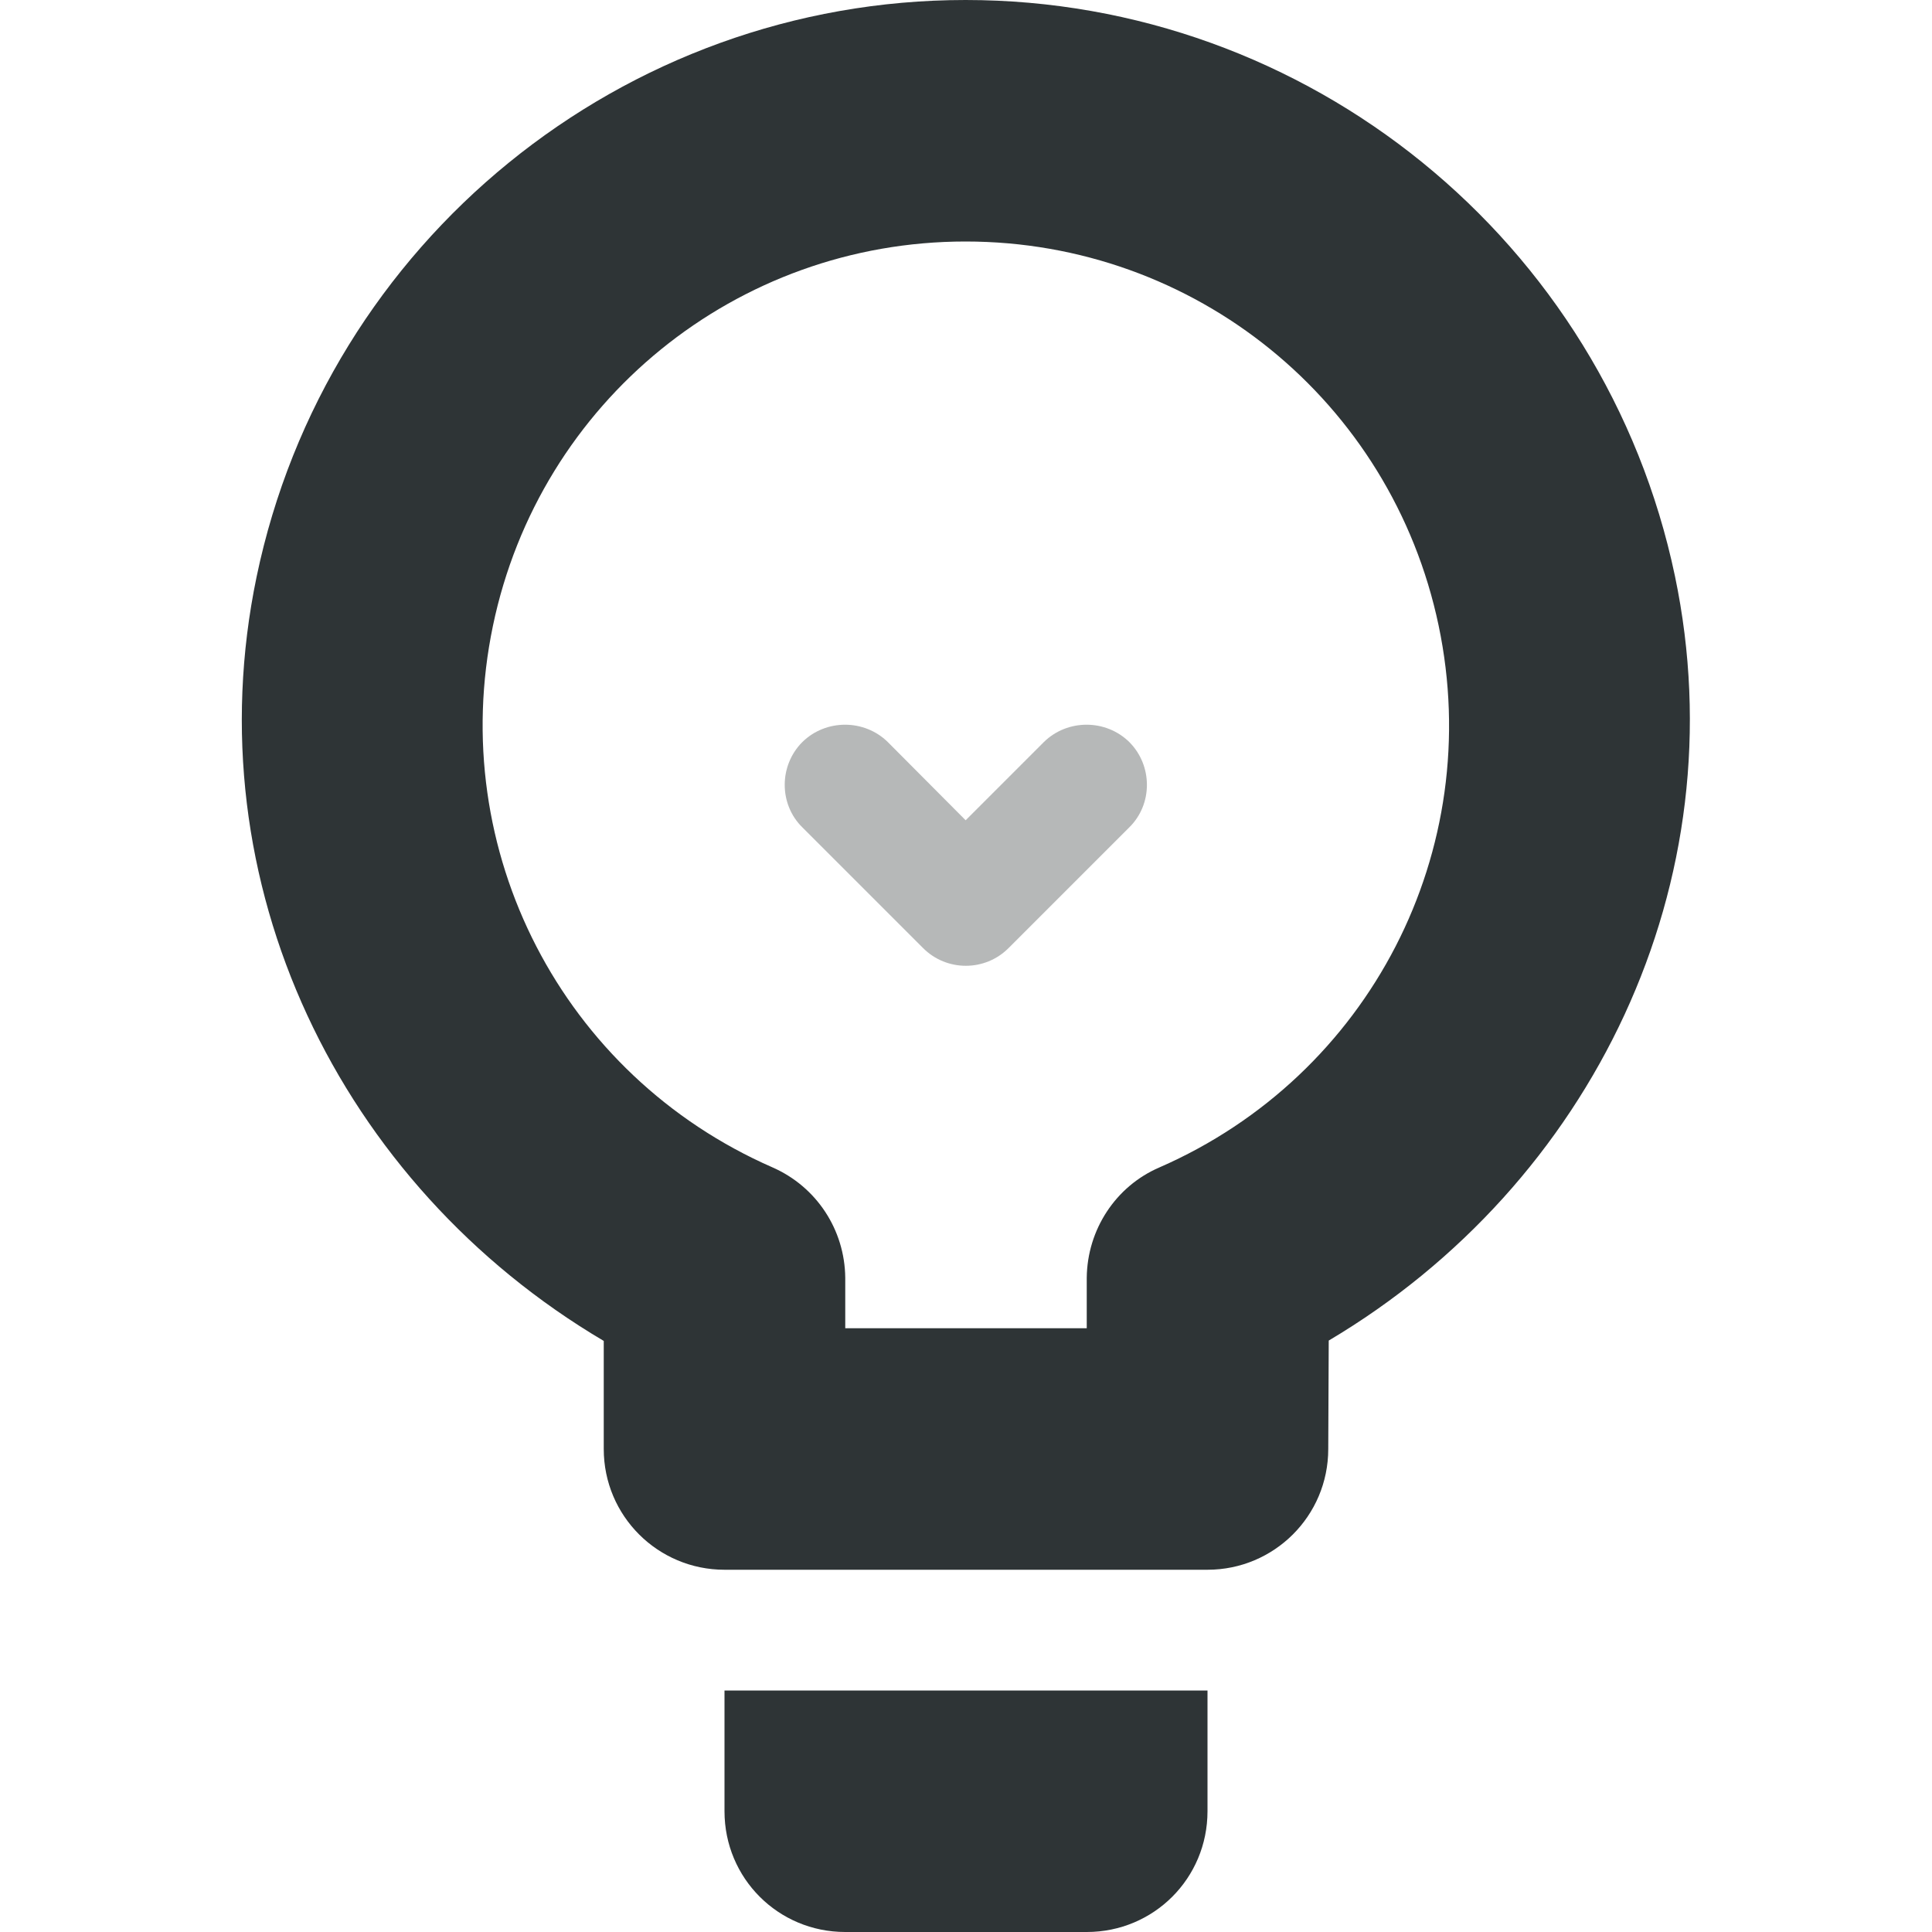
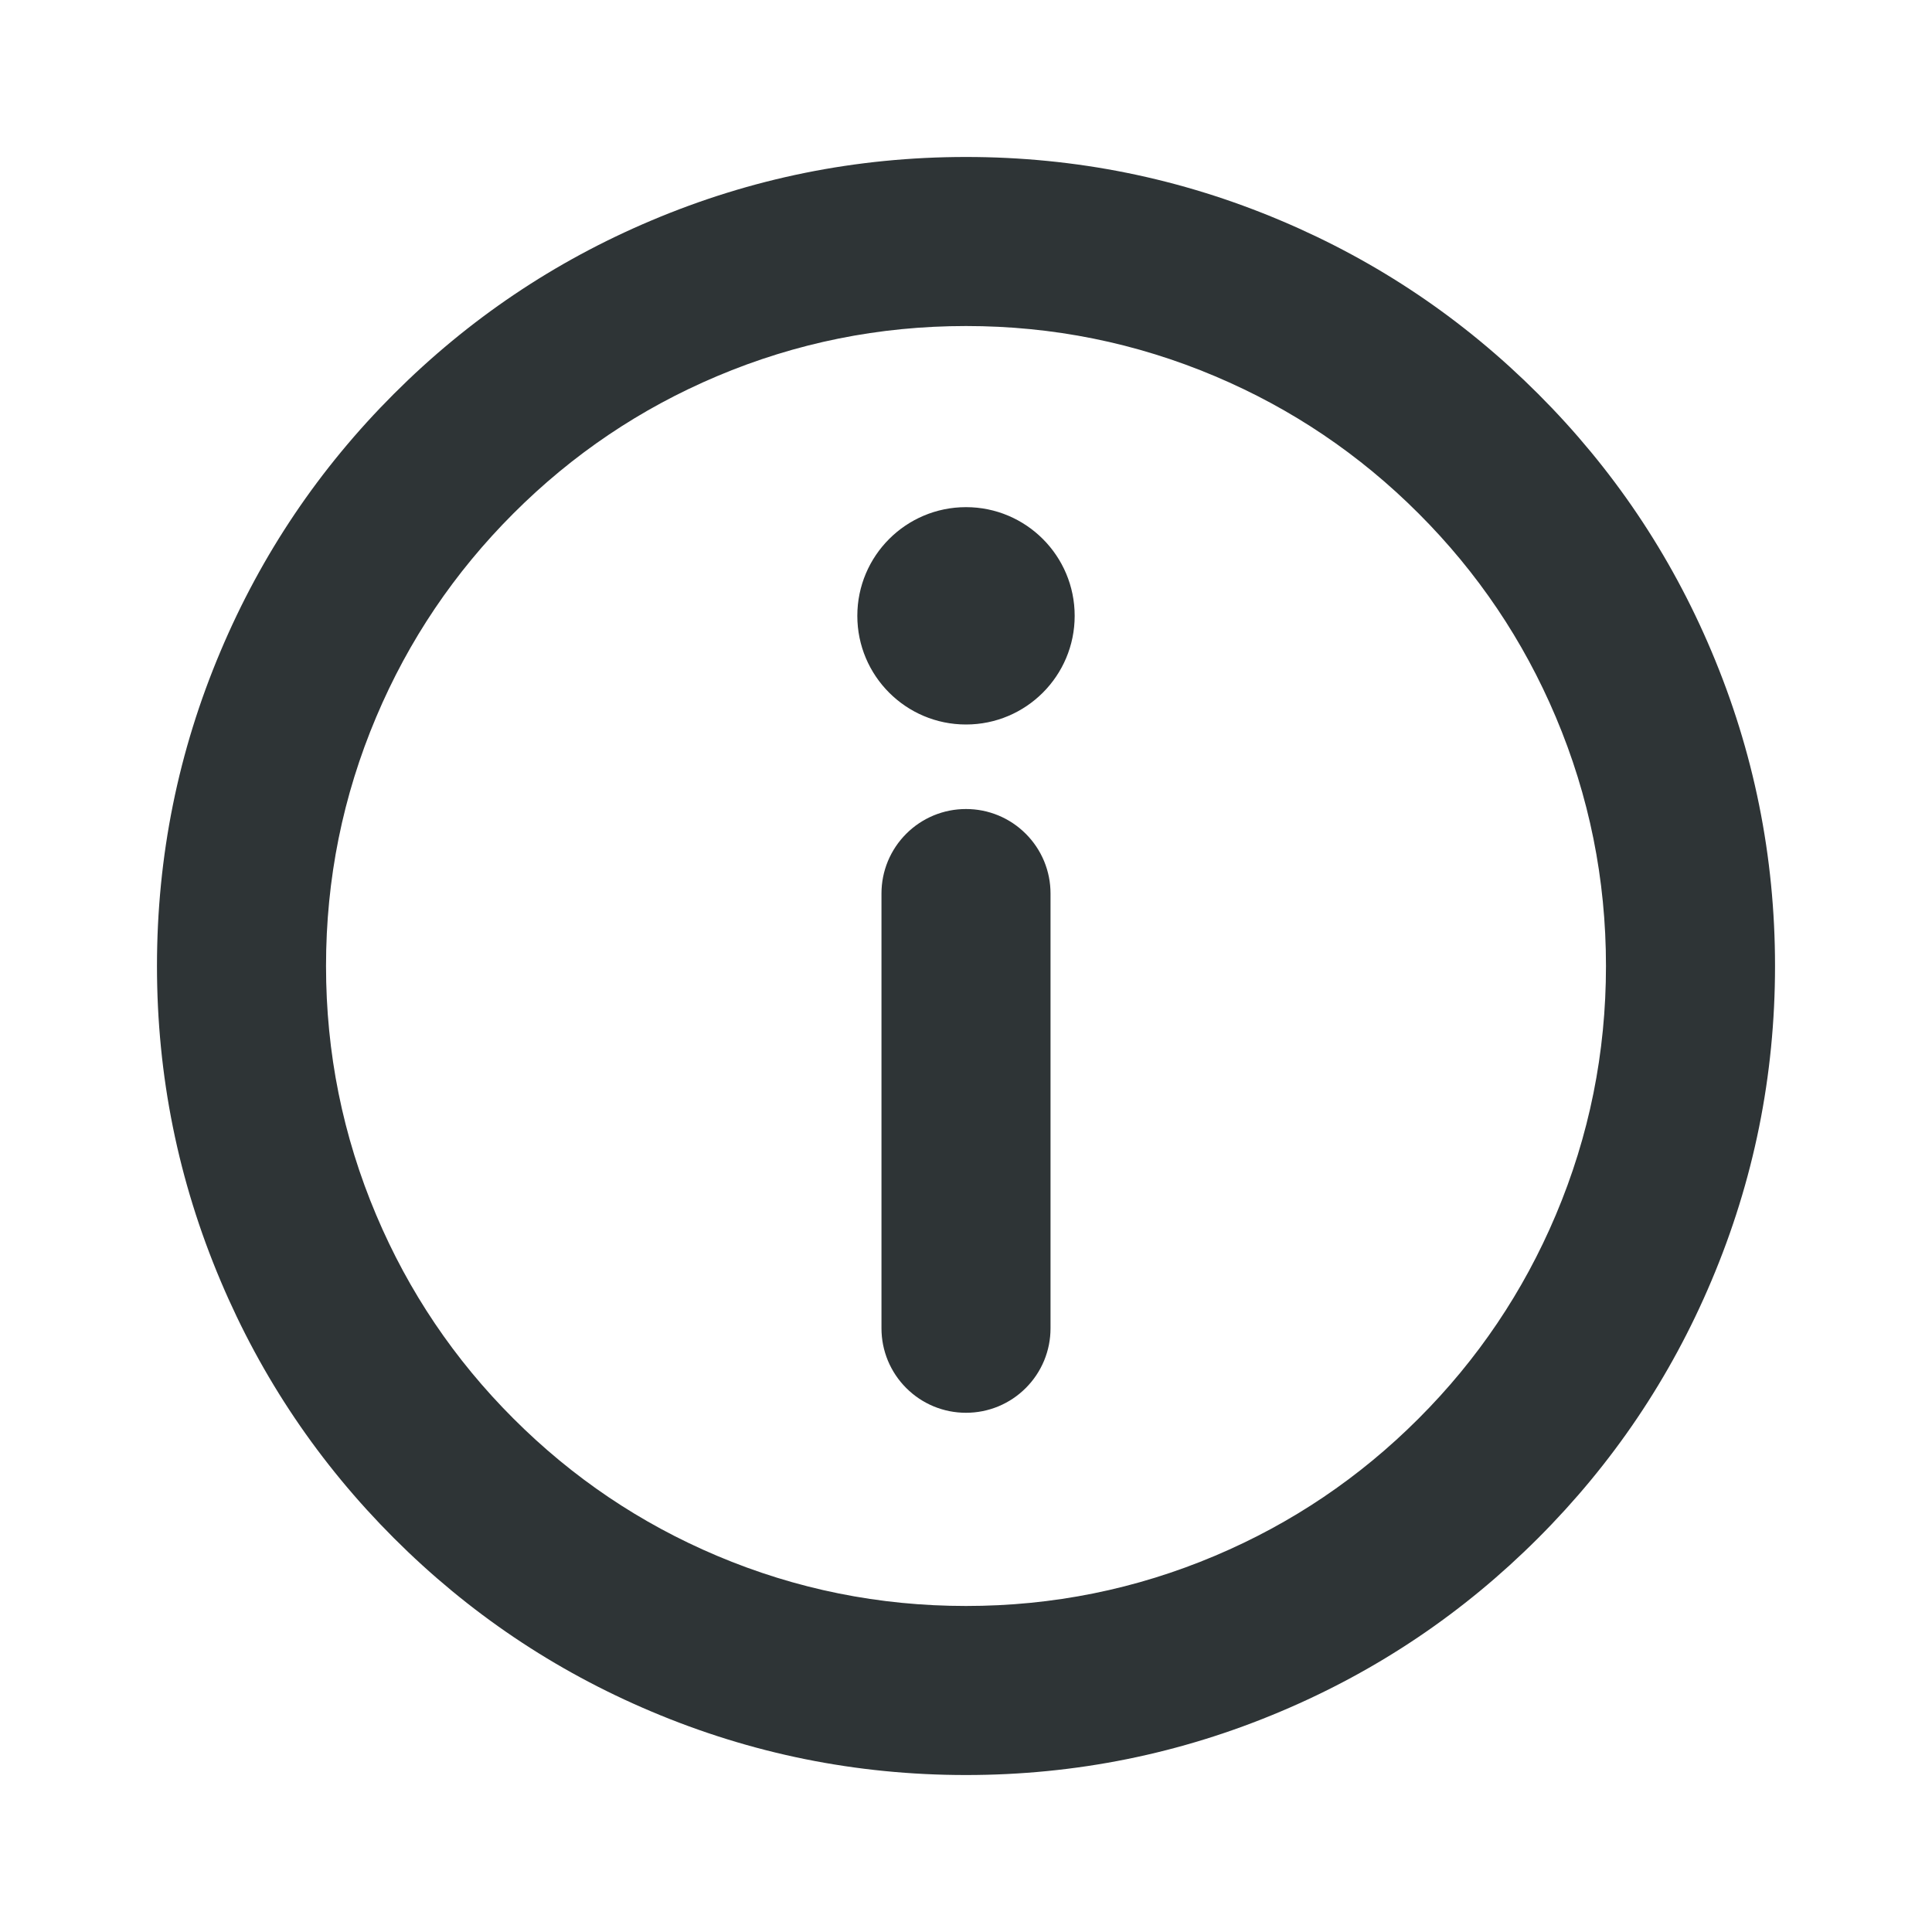
- <svg xmlns="http://www.w3.org/2000/svg" width="16px" height="16px" viewBox="0 0 16 16">
-   <g fill="#2e3436">
-     <path d="M7.996 0C5.16 0 2.703 2 2.125 4.777 1.598 7.312 2.812 9.812 5 11.105V12c0 .555.449 1 1 1h4c.551 0 1-.445 1-1l.004-.898c2.18-1.293 3.398-3.797 2.867-6.332C13.289 1.996 10.832 0 7.996 0m0 2c1.898 0 3.527 1.32 3.918 3.18.391 1.863-.57 3.727-2.312 4.488-.363.156-.598.516-.602.914V11H7v-.418c-.004-.398-.238-.754-.602-.914-1.742-.762-2.703-2.625-2.316-4.484S6.098 2 7.996 2M6 14v1c0 .555.445 1 1 1h2c.555 0 1-.445 1-1v-1zm0 0" />
-     <path fill-opacity="0.349" d="M6.645 6.145c-.195.195-.195.516 0 .707l1 1c.195.195.512.195.707 0l1-1c.195-.191.195-.512 0-.707-.195-.191-.512-.191-.707 0l-.648.648-.645-.648c-.195-.191-.512-.191-.707 0m0 0" />
-   </g>
+ <svg xmlns="http://www.w3.org/2000/svg" width="16" height="16" viewBox="0 0 16 16">
+   <path fill="#2e3436" d="M8,1.3 Q9.363,1.3 10.608,1.827 Q11.811,2.335 12.738,3.262 Q13.665,4.189 14.173,5.392 Q14.7,6.637 14.7,8 Q14.7,9.363 14.173,10.608 Q13.665,11.811 12.738,12.738 Q11.811,13.665 10.608,14.173 Q9.363,14.7 8,14.7 Q6.637,14.7 5.392,14.173 Q4.189,13.665 3.262,12.738 Q2.335,11.811 1.827,10.608 Q1.3,9.363 1.3,8 Q1.3,6.637 1.827,5.392 Q2.335,4.189 3.262,3.262 Q4.189,2.335 5.392,1.827 Q6.637,1.3 8,1.3 Z M8,2.7 Q6.921,2.7 5.937,3.116 Q4.986,3.518 4.252,4.252 Q3.518,4.986 3.116,5.937 Q2.7,6.921 2.7,8 Q2.7,9.079 3.116,10.063 Q3.518,11.014 4.252,11.748 Q4.986,12.482 5.937,12.884 Q6.921,13.3 8,13.3 Q9.079,13.3 10.063,12.884 Q11.014,12.482 11.748,11.748 Q12.482,11.014 12.884,10.063 Q13.3,9.079 13.3,8 Q13.3,6.921 12.884,5.937 Q12.482,4.986 11.748,4.252 Q11.014,3.518 10.063,3.116 Q9.079,2.7 8,2.7 Z M8.7,7.4 L8.7,11 Q8.7,11.139 8.647,11.268 Q8.593,11.397 8.495,11.495 Q8.397,11.593 8.268,11.647 Q8.139,11.7 8,11.7 Q7.861,11.7 7.732,11.647 Q7.603,11.593 7.505,11.495 Q7.407,11.397 7.353,11.268 Q7.3,11.139 7.3,11 L7.3,7.4 Q7.3,7.261 7.353,7.132 Q7.407,7.003 7.505,6.905 Q7.603,6.807 7.732,6.753 Q7.861,6.7 8,6.7 Q8.139,6.7 8.268,6.753 Q8.397,6.807 8.495,6.905 Q8.593,7.003 8.647,7.132 Q8.7,7.261 8.7,7.4 Z M8.9,5.1 C8.9,5.597 8.497,6 8,6 C7.503,6 7.1,5.597 7.1,5.1 C7.1,4.603 7.503,4.2 8,4.2 C8.497,4.2 8.9,4.603 8.9,5.1 Z" />
</svg>
